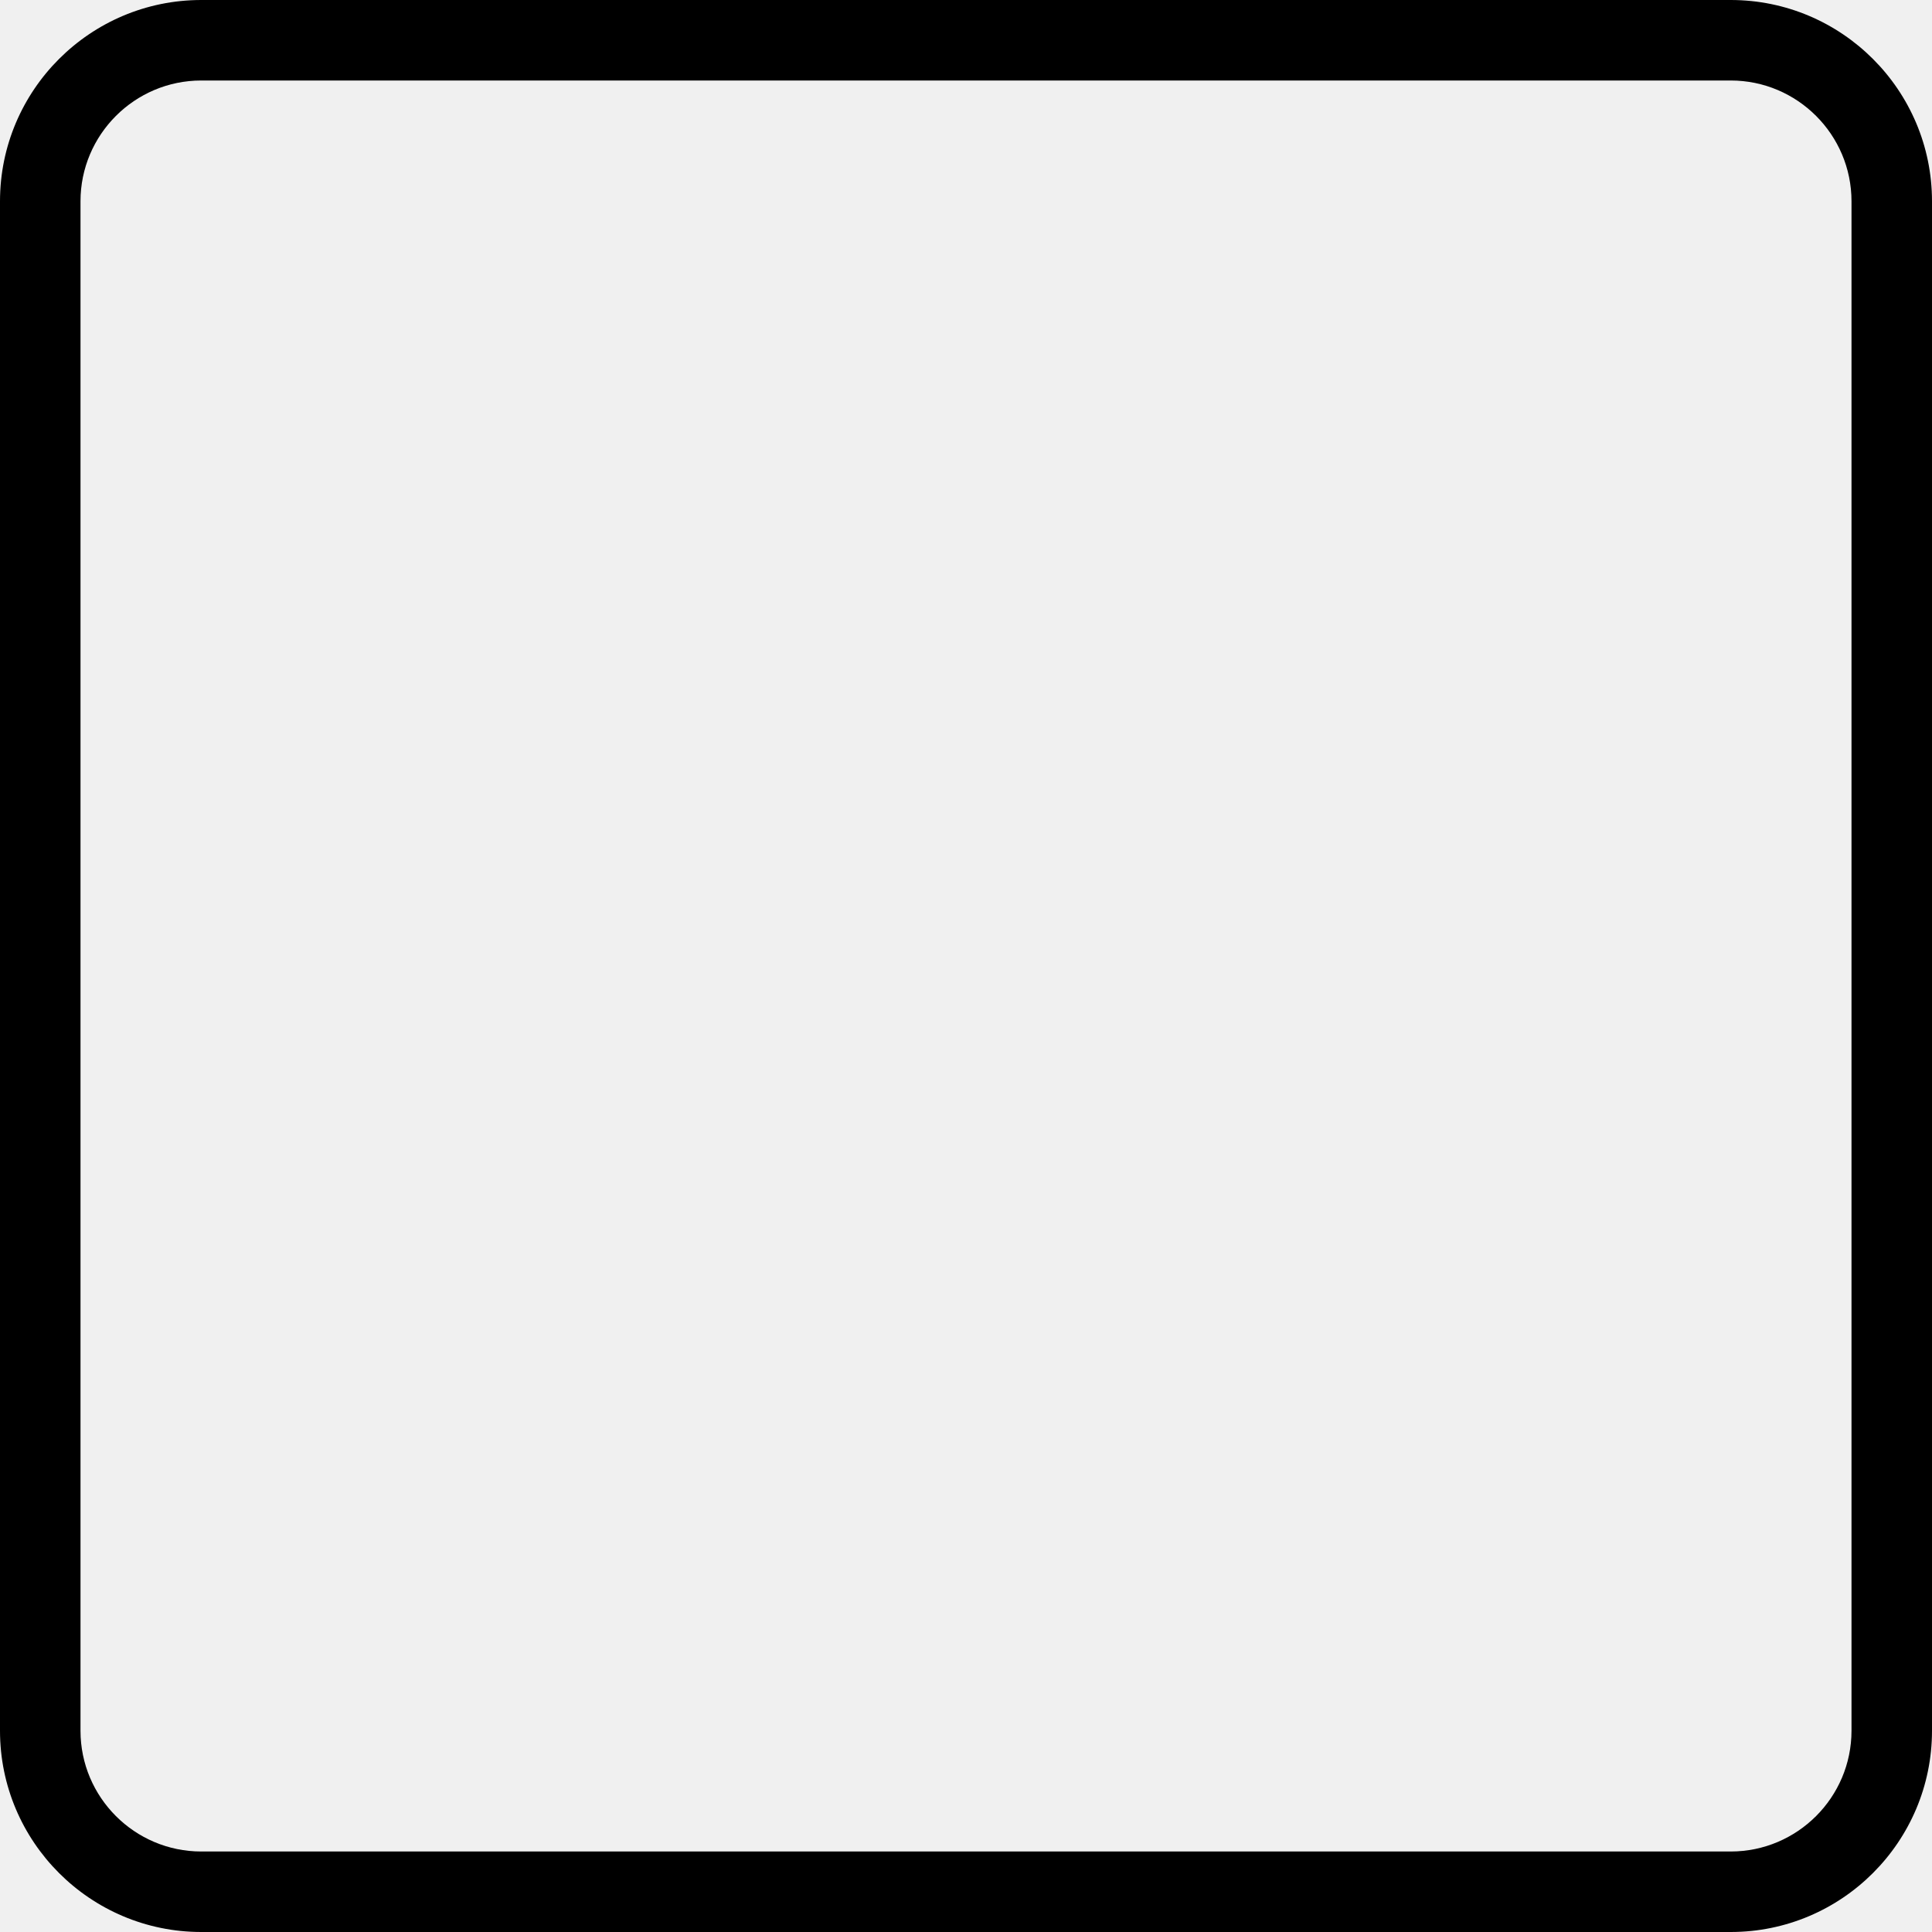
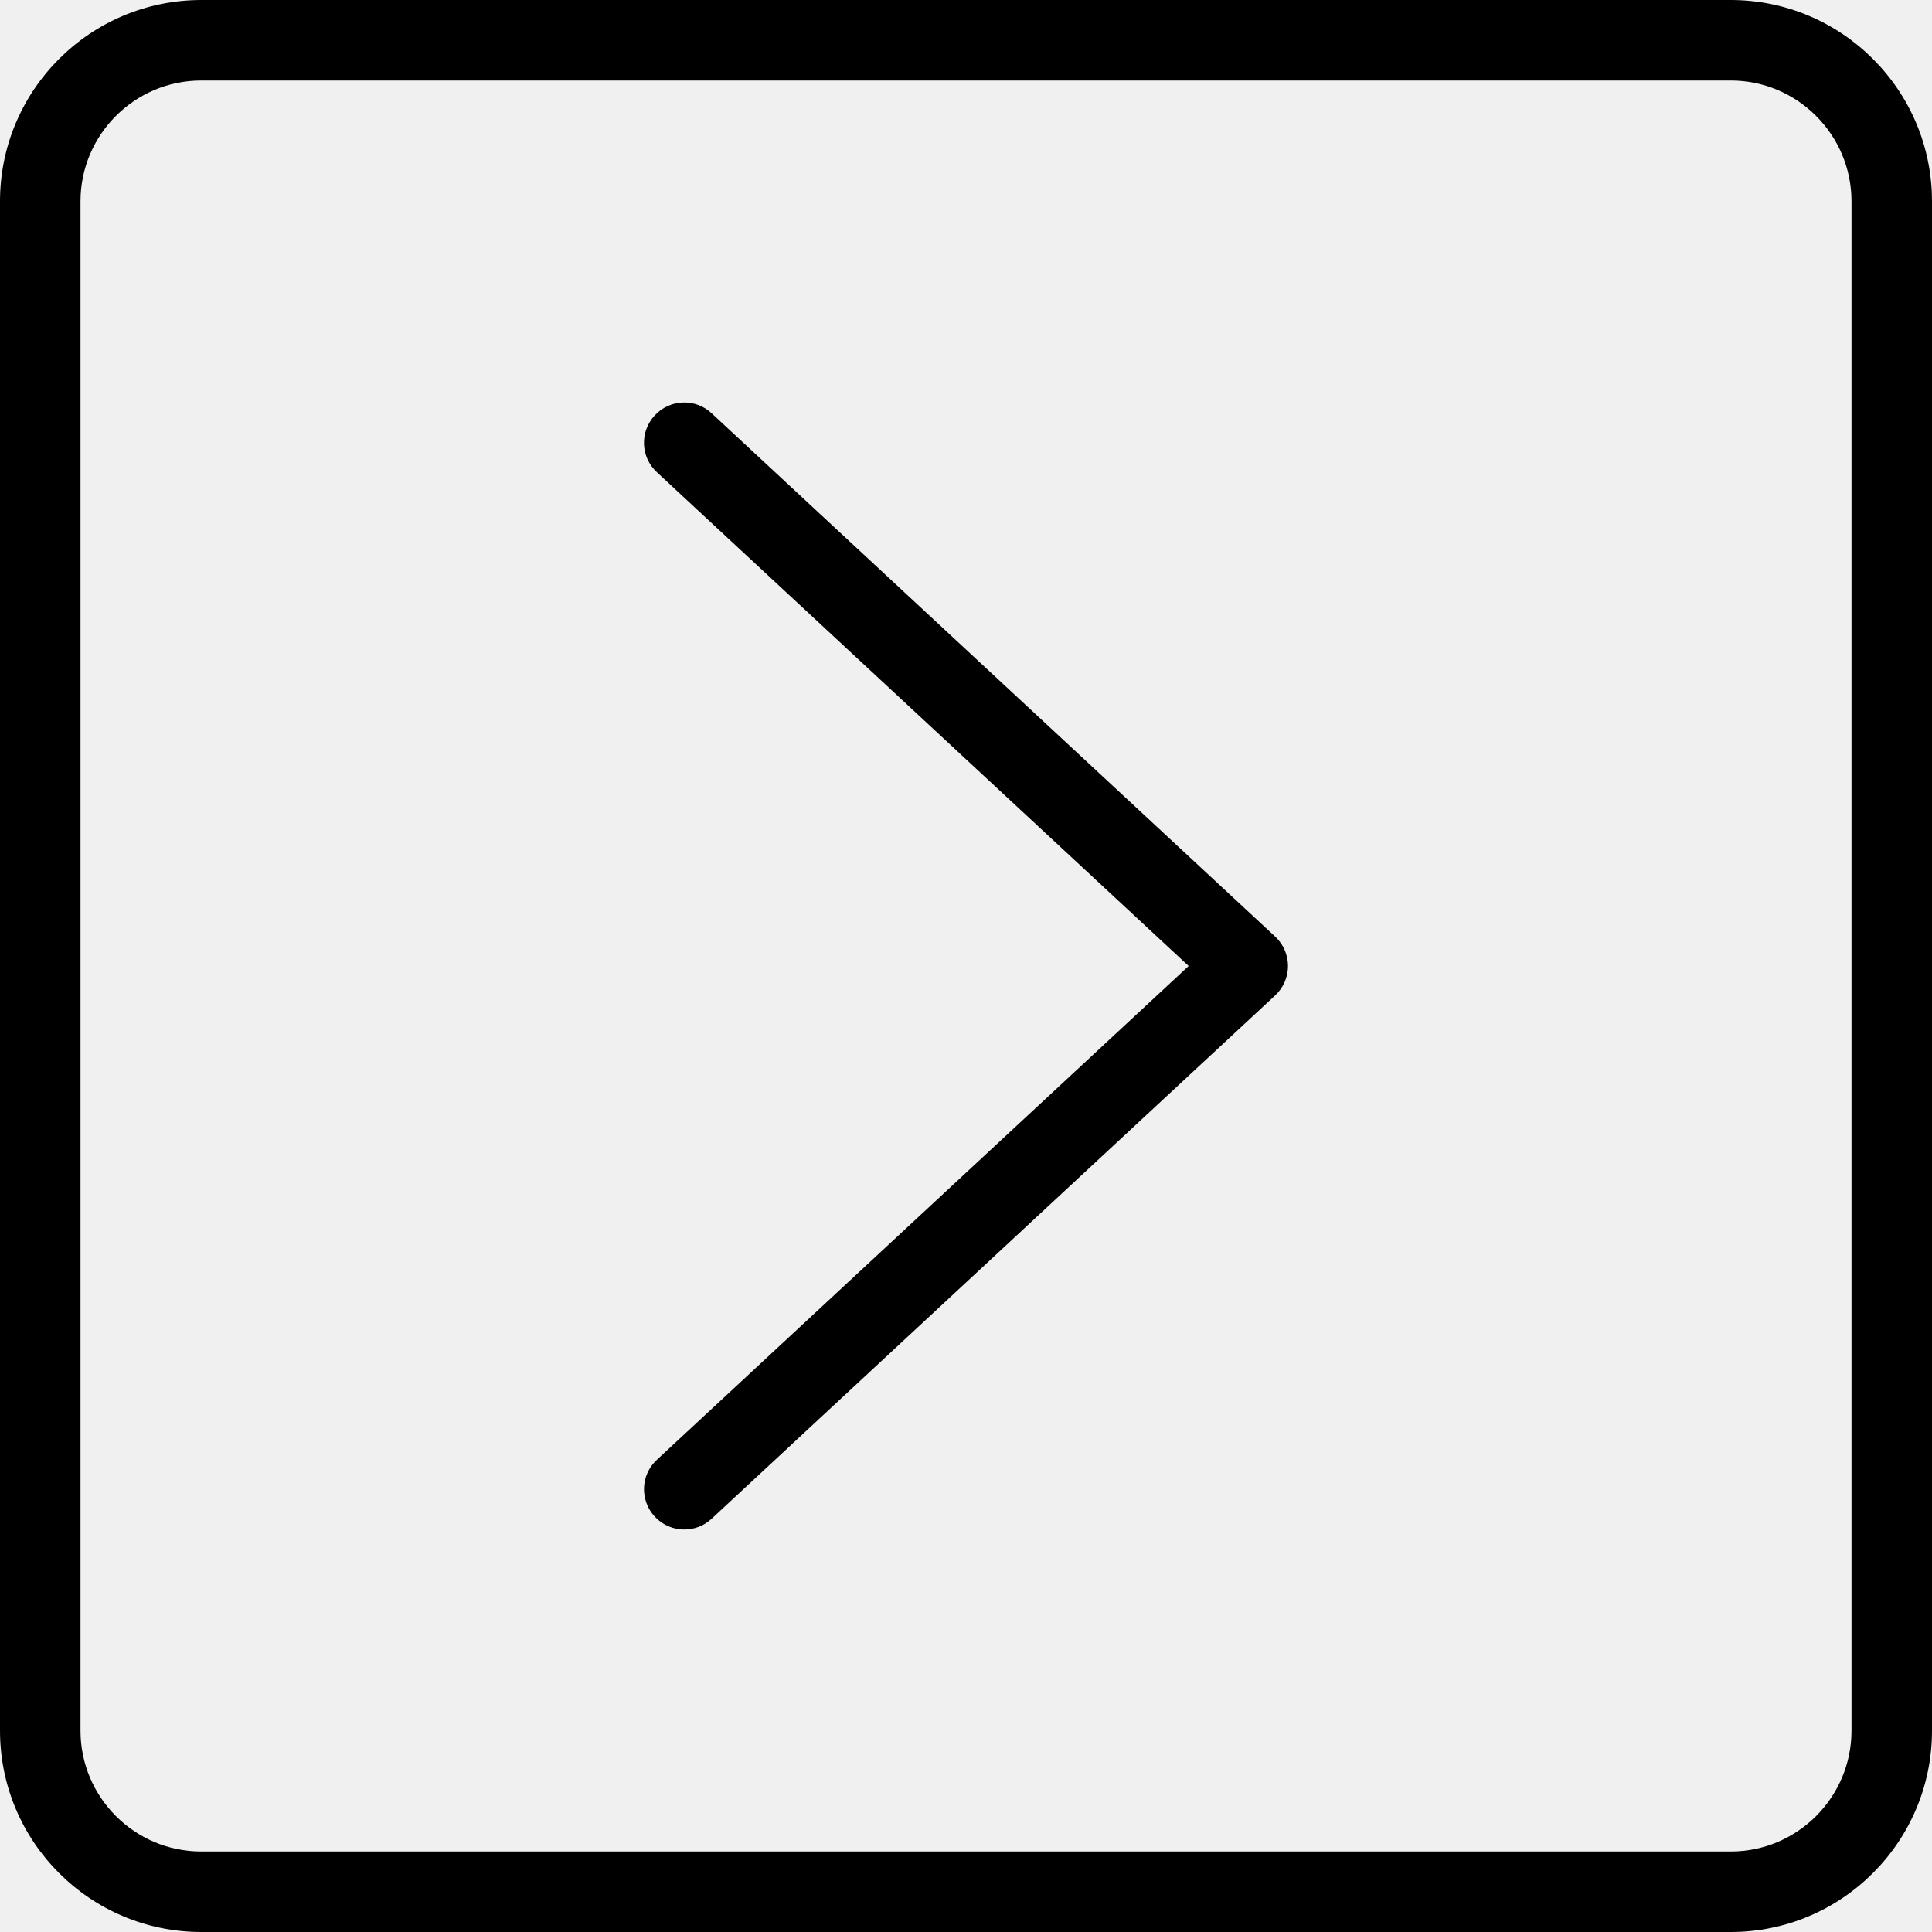
<svg xmlns="http://www.w3.org/2000/svg" width="45" height="45" viewBox="0 0 45 45" fill="none">
-   <path d="M40.312 45H4.688C2.102 45 0 42.898 0 40.312V4.688C0 2.102 2.102 0 4.688 0H40.312C42.898 0 45 2.102 45 4.688V40.312C45 42.898 42.898 45 40.312 45ZM4.688 1.875C3.137 1.875 1.875 3.137 1.875 4.688V40.312C1.875 41.863 3.137 43.125 4.688 43.125H40.312C41.863 43.125 43.125 41.863 43.125 40.312V4.688C43.125 3.137 41.863 1.875 40.312 1.875H4.688Z" fill="black" />
+   <g clip-path="url(#clip0_604_136)">
+     <path d="M40.312 45H4.688C2.102 45 0 42.898 0 40.312V4.688C0 2.102 2.102 0 4.688 0H40.312C42.898 0 45 2.102 45 4.688V40.312C45 42.898 42.898 45 40.312 45ZM4.688 1.875C3.137 1.875 1.875 3.137 1.875 4.688V40.312C1.875 41.863 3.137 43.125 4.688 43.125H40.312C41.863 43.125 43.125 41.863 43.125 40.312V4.688C43.125 3.137 41.863 1.875 40.312 1.875H4.688Z" fill="black" />
+     <path d="M15.937 35.625C15.686 35.625 15.435 35.524 15.251 35.325C14.899 34.946 14.919 34.352 15.3 34.001L27.686 22.5L15.3 10.999C14.919 10.648 14.897 10.054 15.251 9.675C15.605 9.293 16.2 9.274 16.575 9.626L29.7 21.814C29.891 21.992 30 22.239 30 22.5C30 22.761 29.891 23.008 29.7 23.186L16.575 35.374C16.395 35.543 16.166 35.625 15.937 35.625Z" fill="black" />
+   </g>
+   <defs>
+     <clipPath id="clip0_604_136">
+       <rect width="45" height="45" fill="white" />
+     </clipPath>
+   </defs>
</svg>
